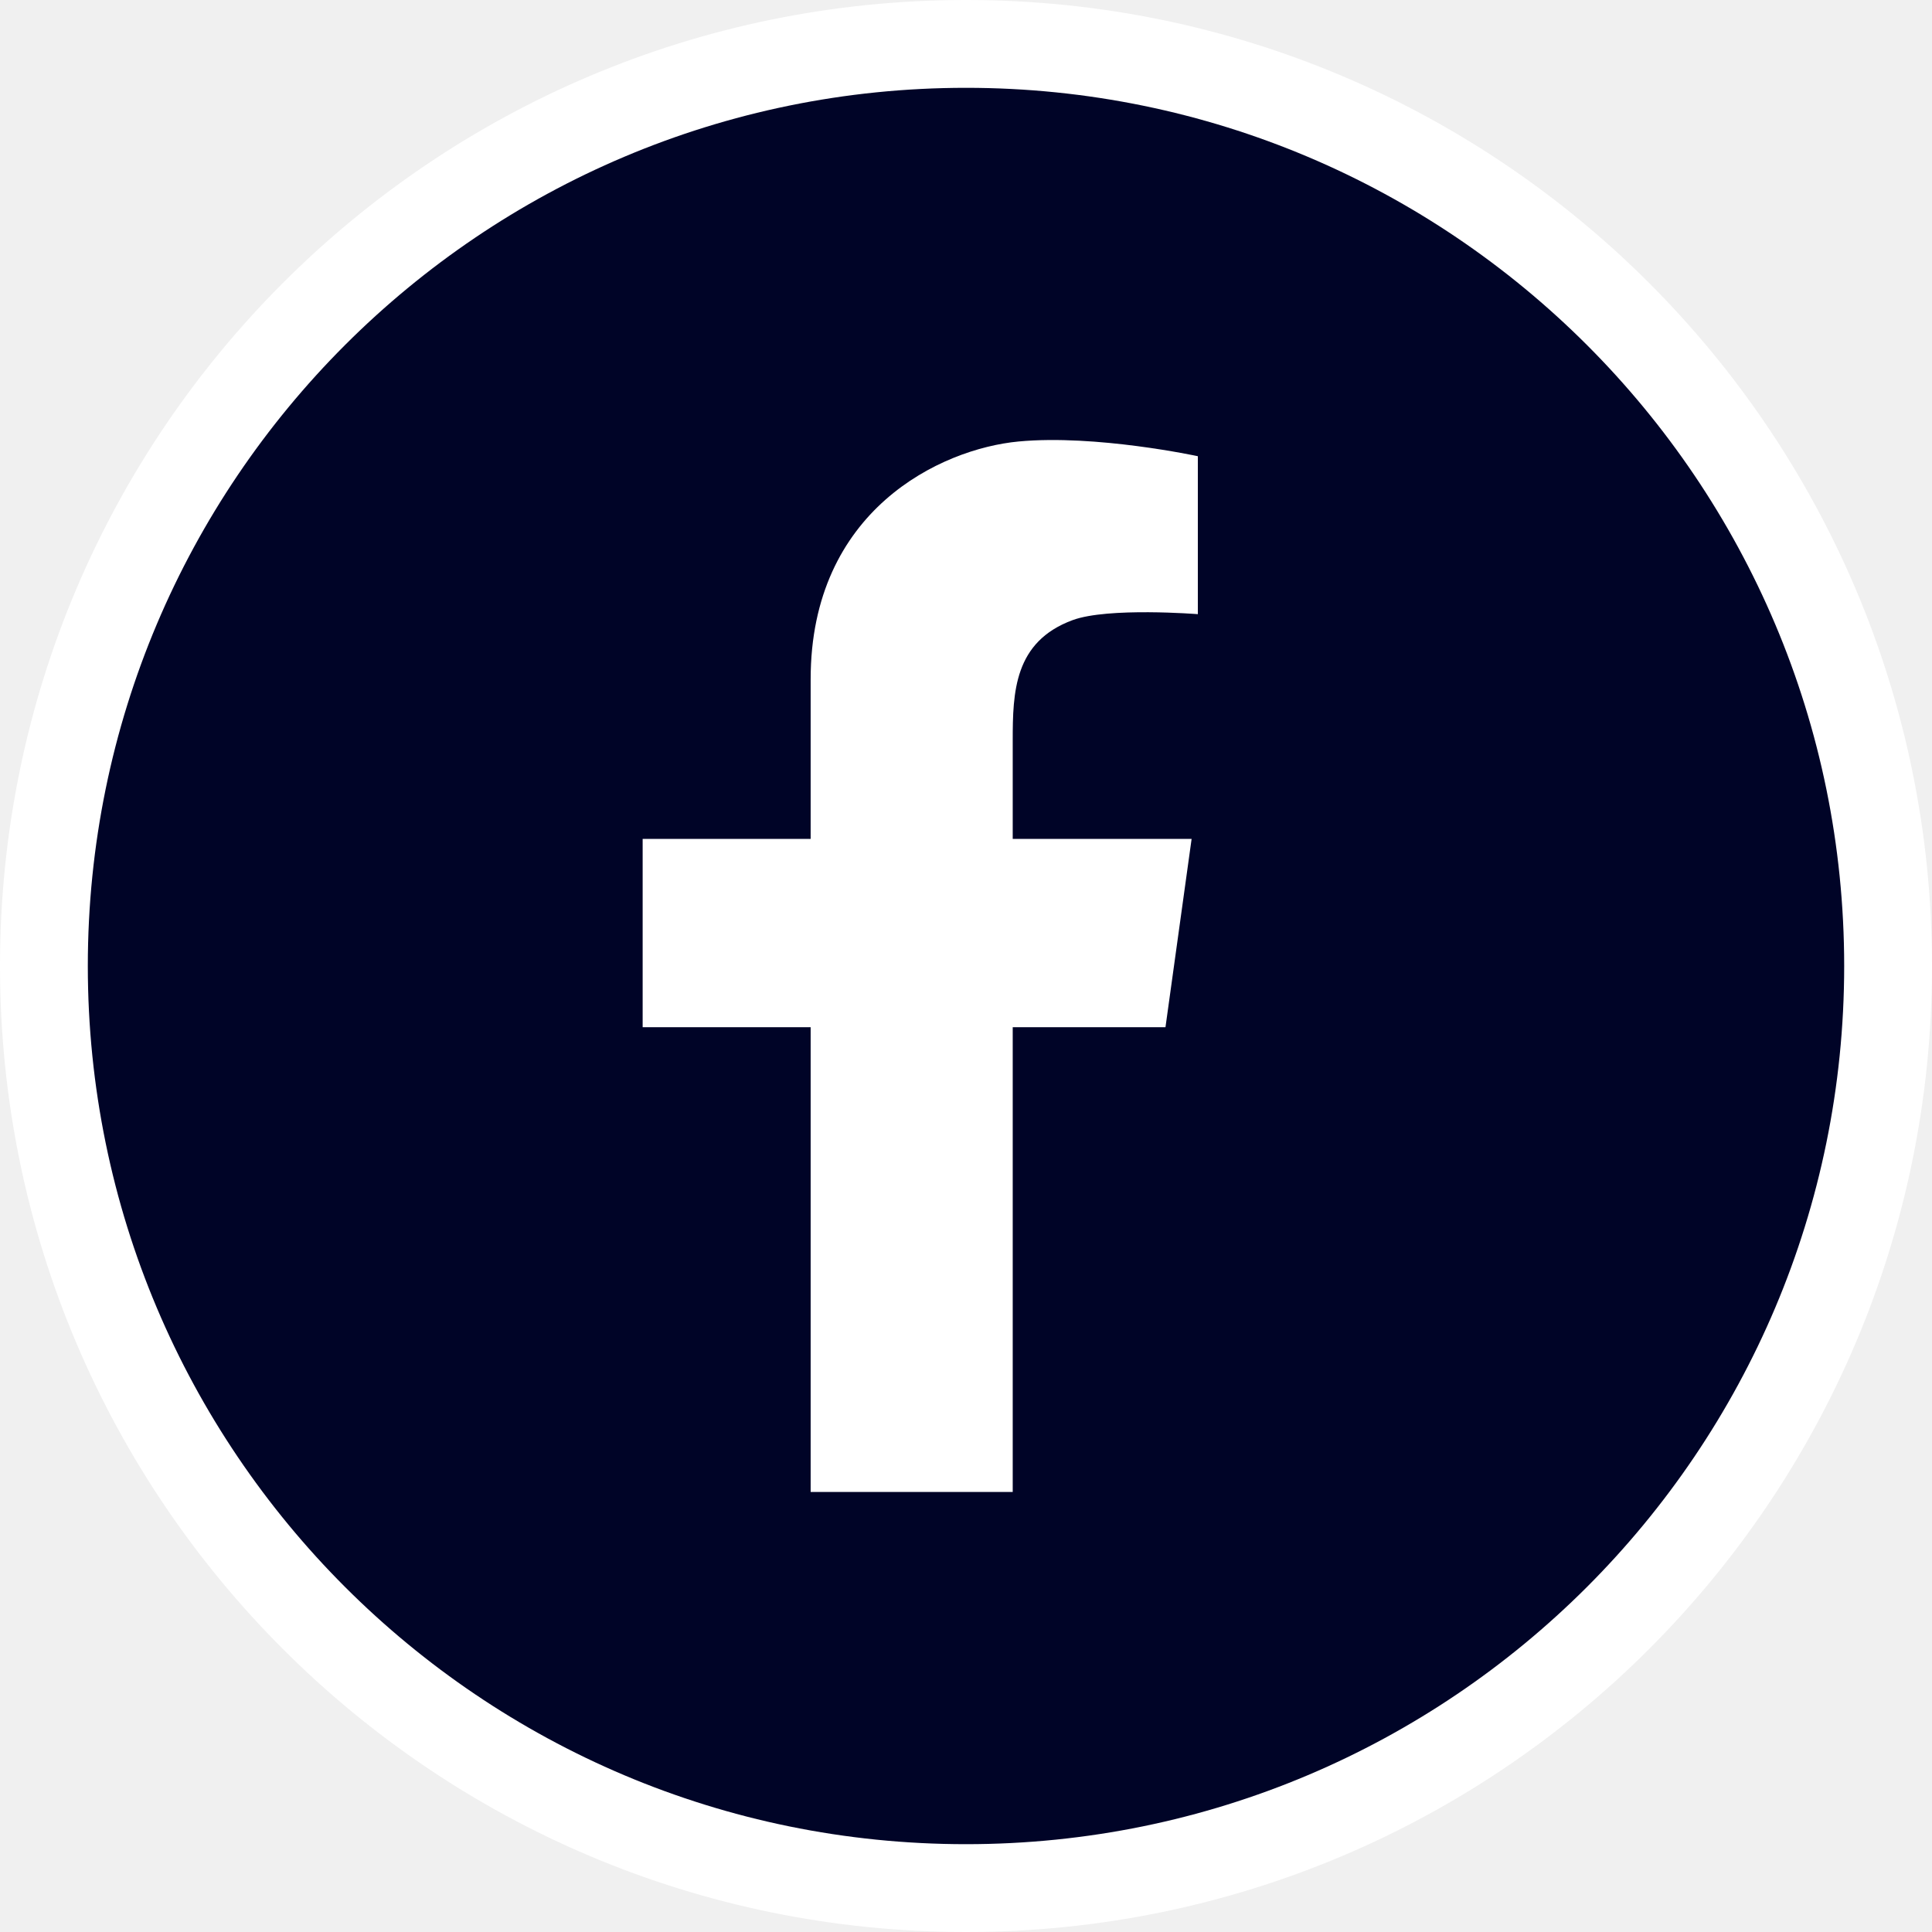
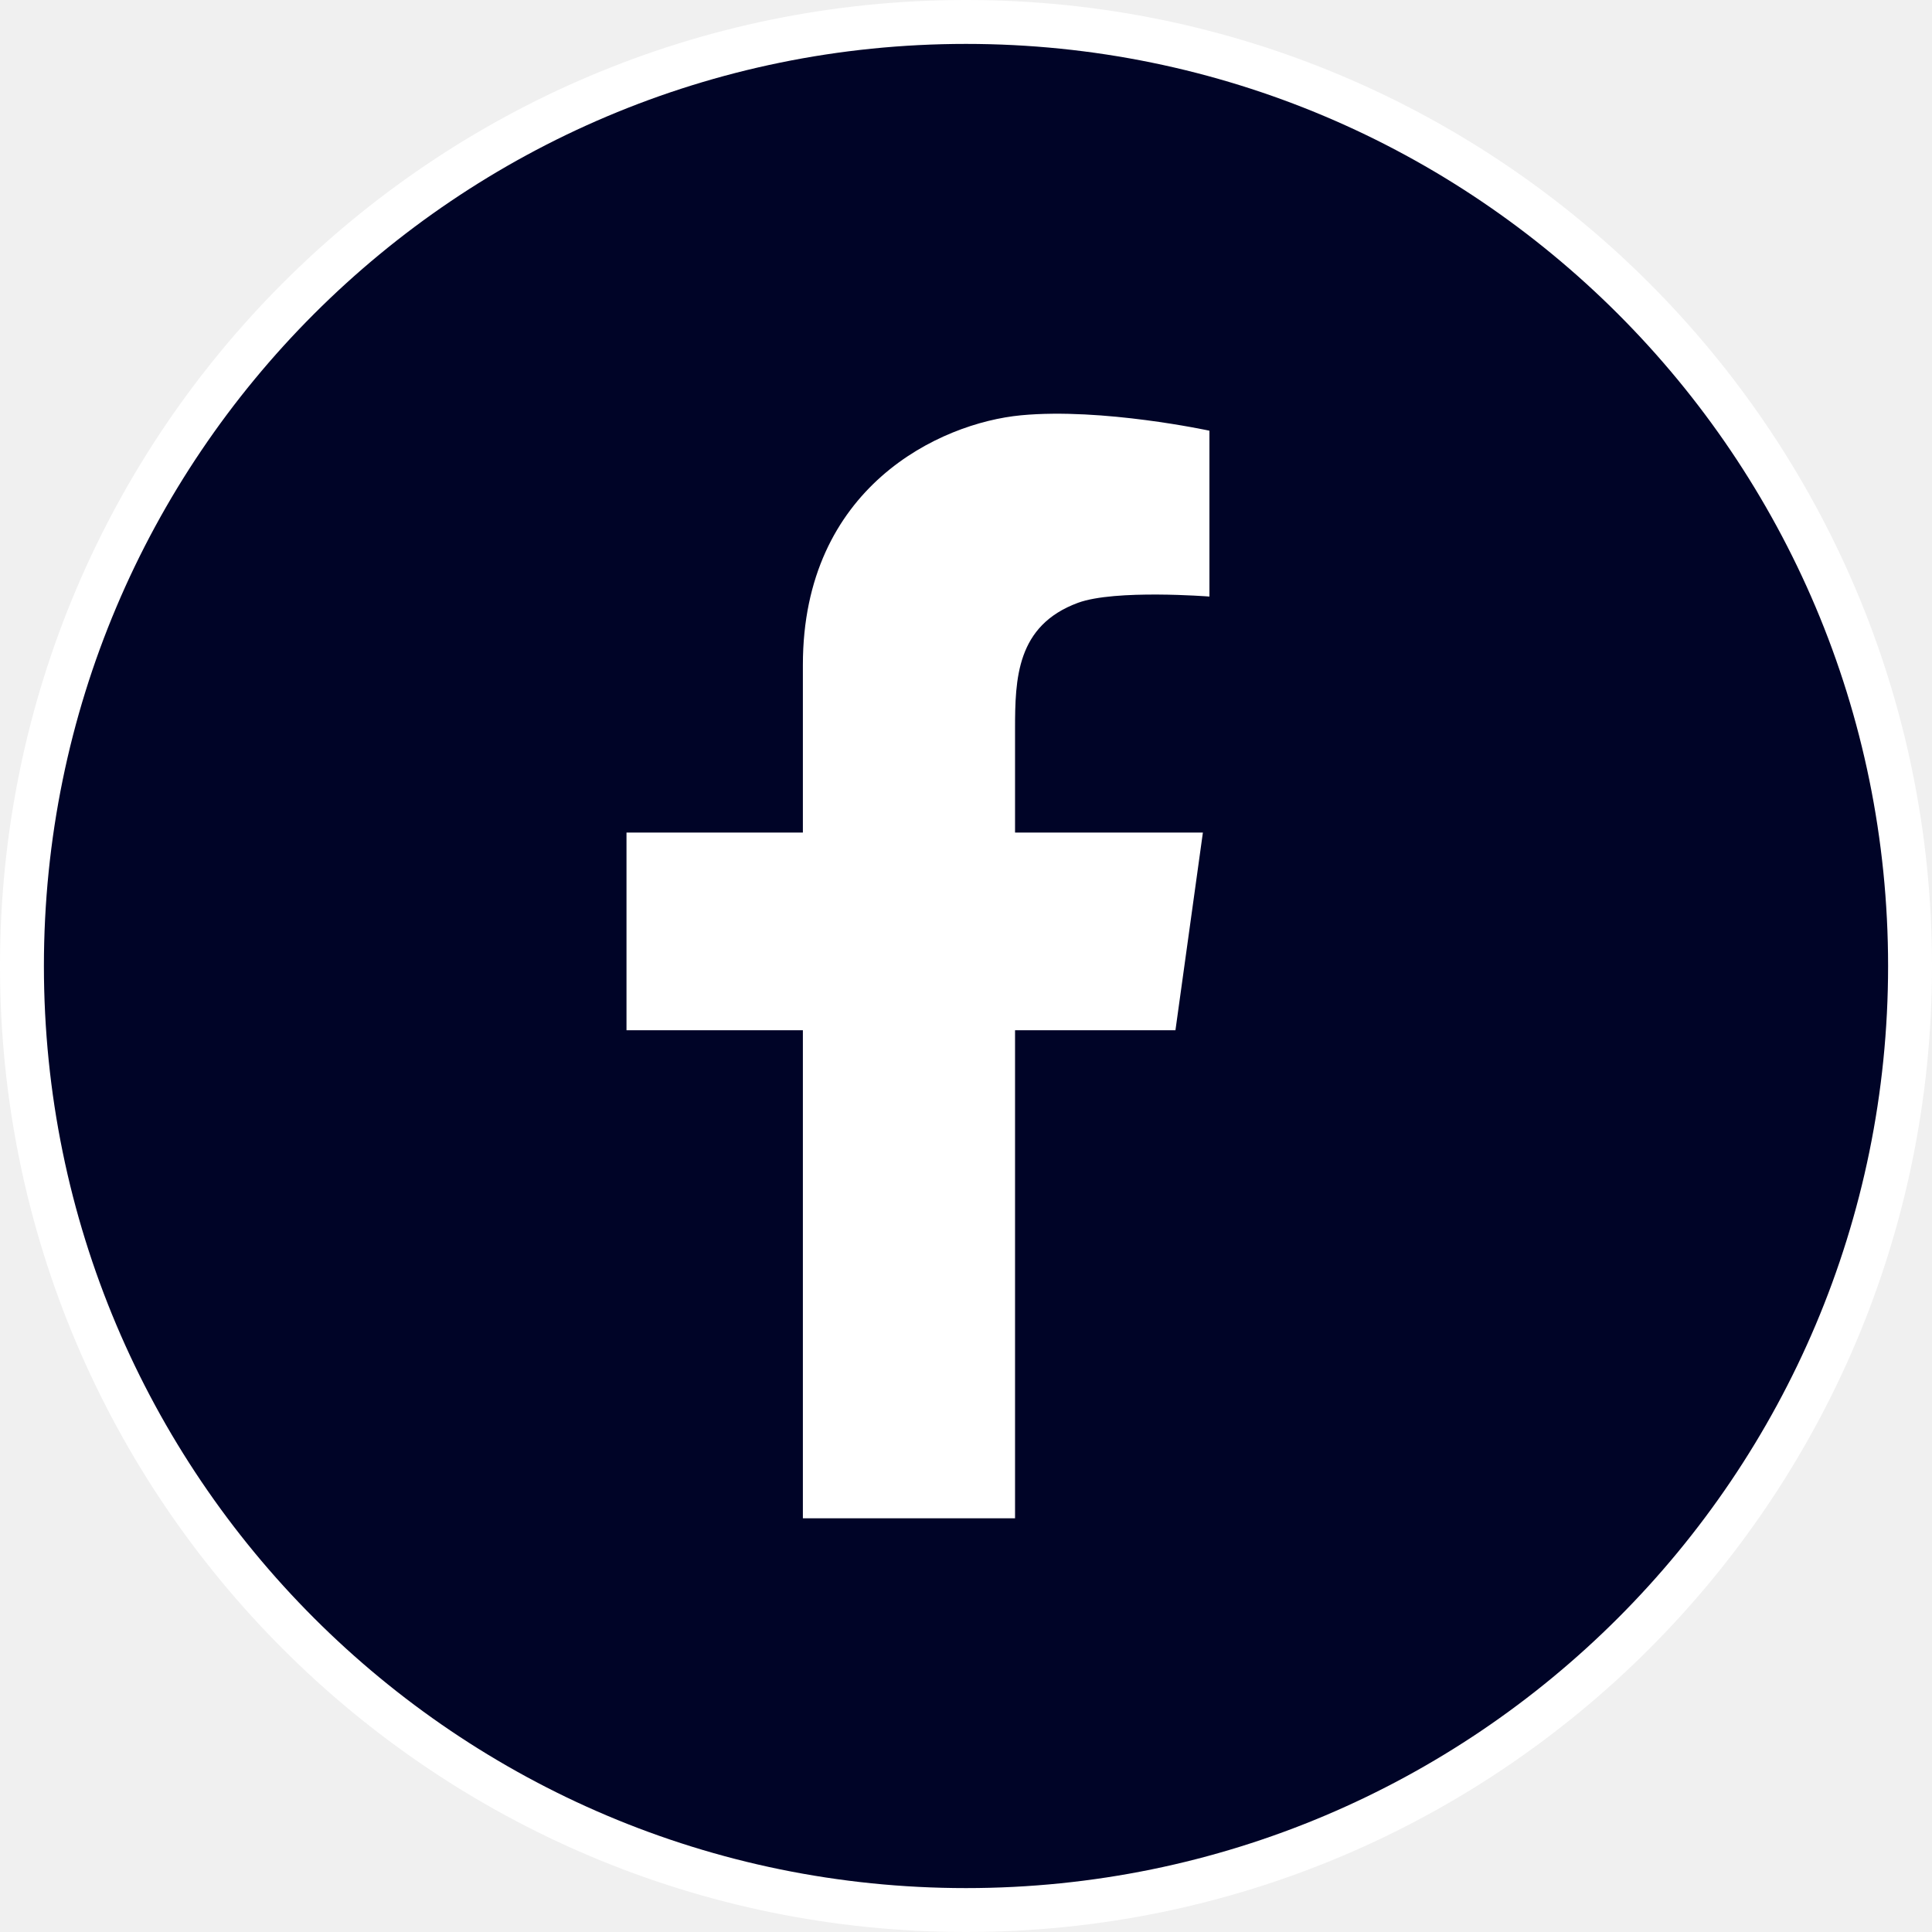
<svg xmlns="http://www.w3.org/2000/svg" width="44" height="44" viewBox="0 0 44 44" fill="none">
  <g clip-path="url(#clip0_5301_75173)">
    <circle cx="22" cy="22" r="22" fill="white" />
-     <path d="M22 2C10.954 2 2 10.954 2 22C2 33.046 10.954 42 22 42C33.046 42 42 33.046 42 22C42 10.954 33.046 2 22 2ZM27.28 13.987C27.28 13.987 25.234 13.825 24.428 14.123C23.095 14.615 23.064 15.766 23.064 16.864V19.106H27.138L26.543 23.394H23.064V33.979H18.462V23.394H14.636V19.106H18.462V15.469C18.462 11.618 21.427 10.223 23.194 10.055C24.961 9.888 27.28 10.39 27.28 10.39V13.987Z" fill="#000427" />
+     <path d="M22 1C10.402 1 1 10.402 1 22C1 33.598 10.402 43 22 43C33.598 43 43 33.598 43 22C43 10.402 33.598 1 22 1ZM27.544 13.586C27.544 13.586 25.396 13.417 24.549 13.729C23.15 14.246 23.117 15.455 23.117 16.607V18.961H27.395L26.77 23.463H23.117V34.578H18.285V23.463H14.268V18.961H18.285V15.142C18.285 11.099 21.398 9.634 23.253 9.458C25.109 9.282 27.544 9.809 27.544 9.809V13.586Z" fill="#000427" />
  </g>
  <defs>
    <clipPath id="clip0_5301_75173">
      <rect width="44" height="44" fill="white" />
    </clipPath>
  </defs>
</svg>
